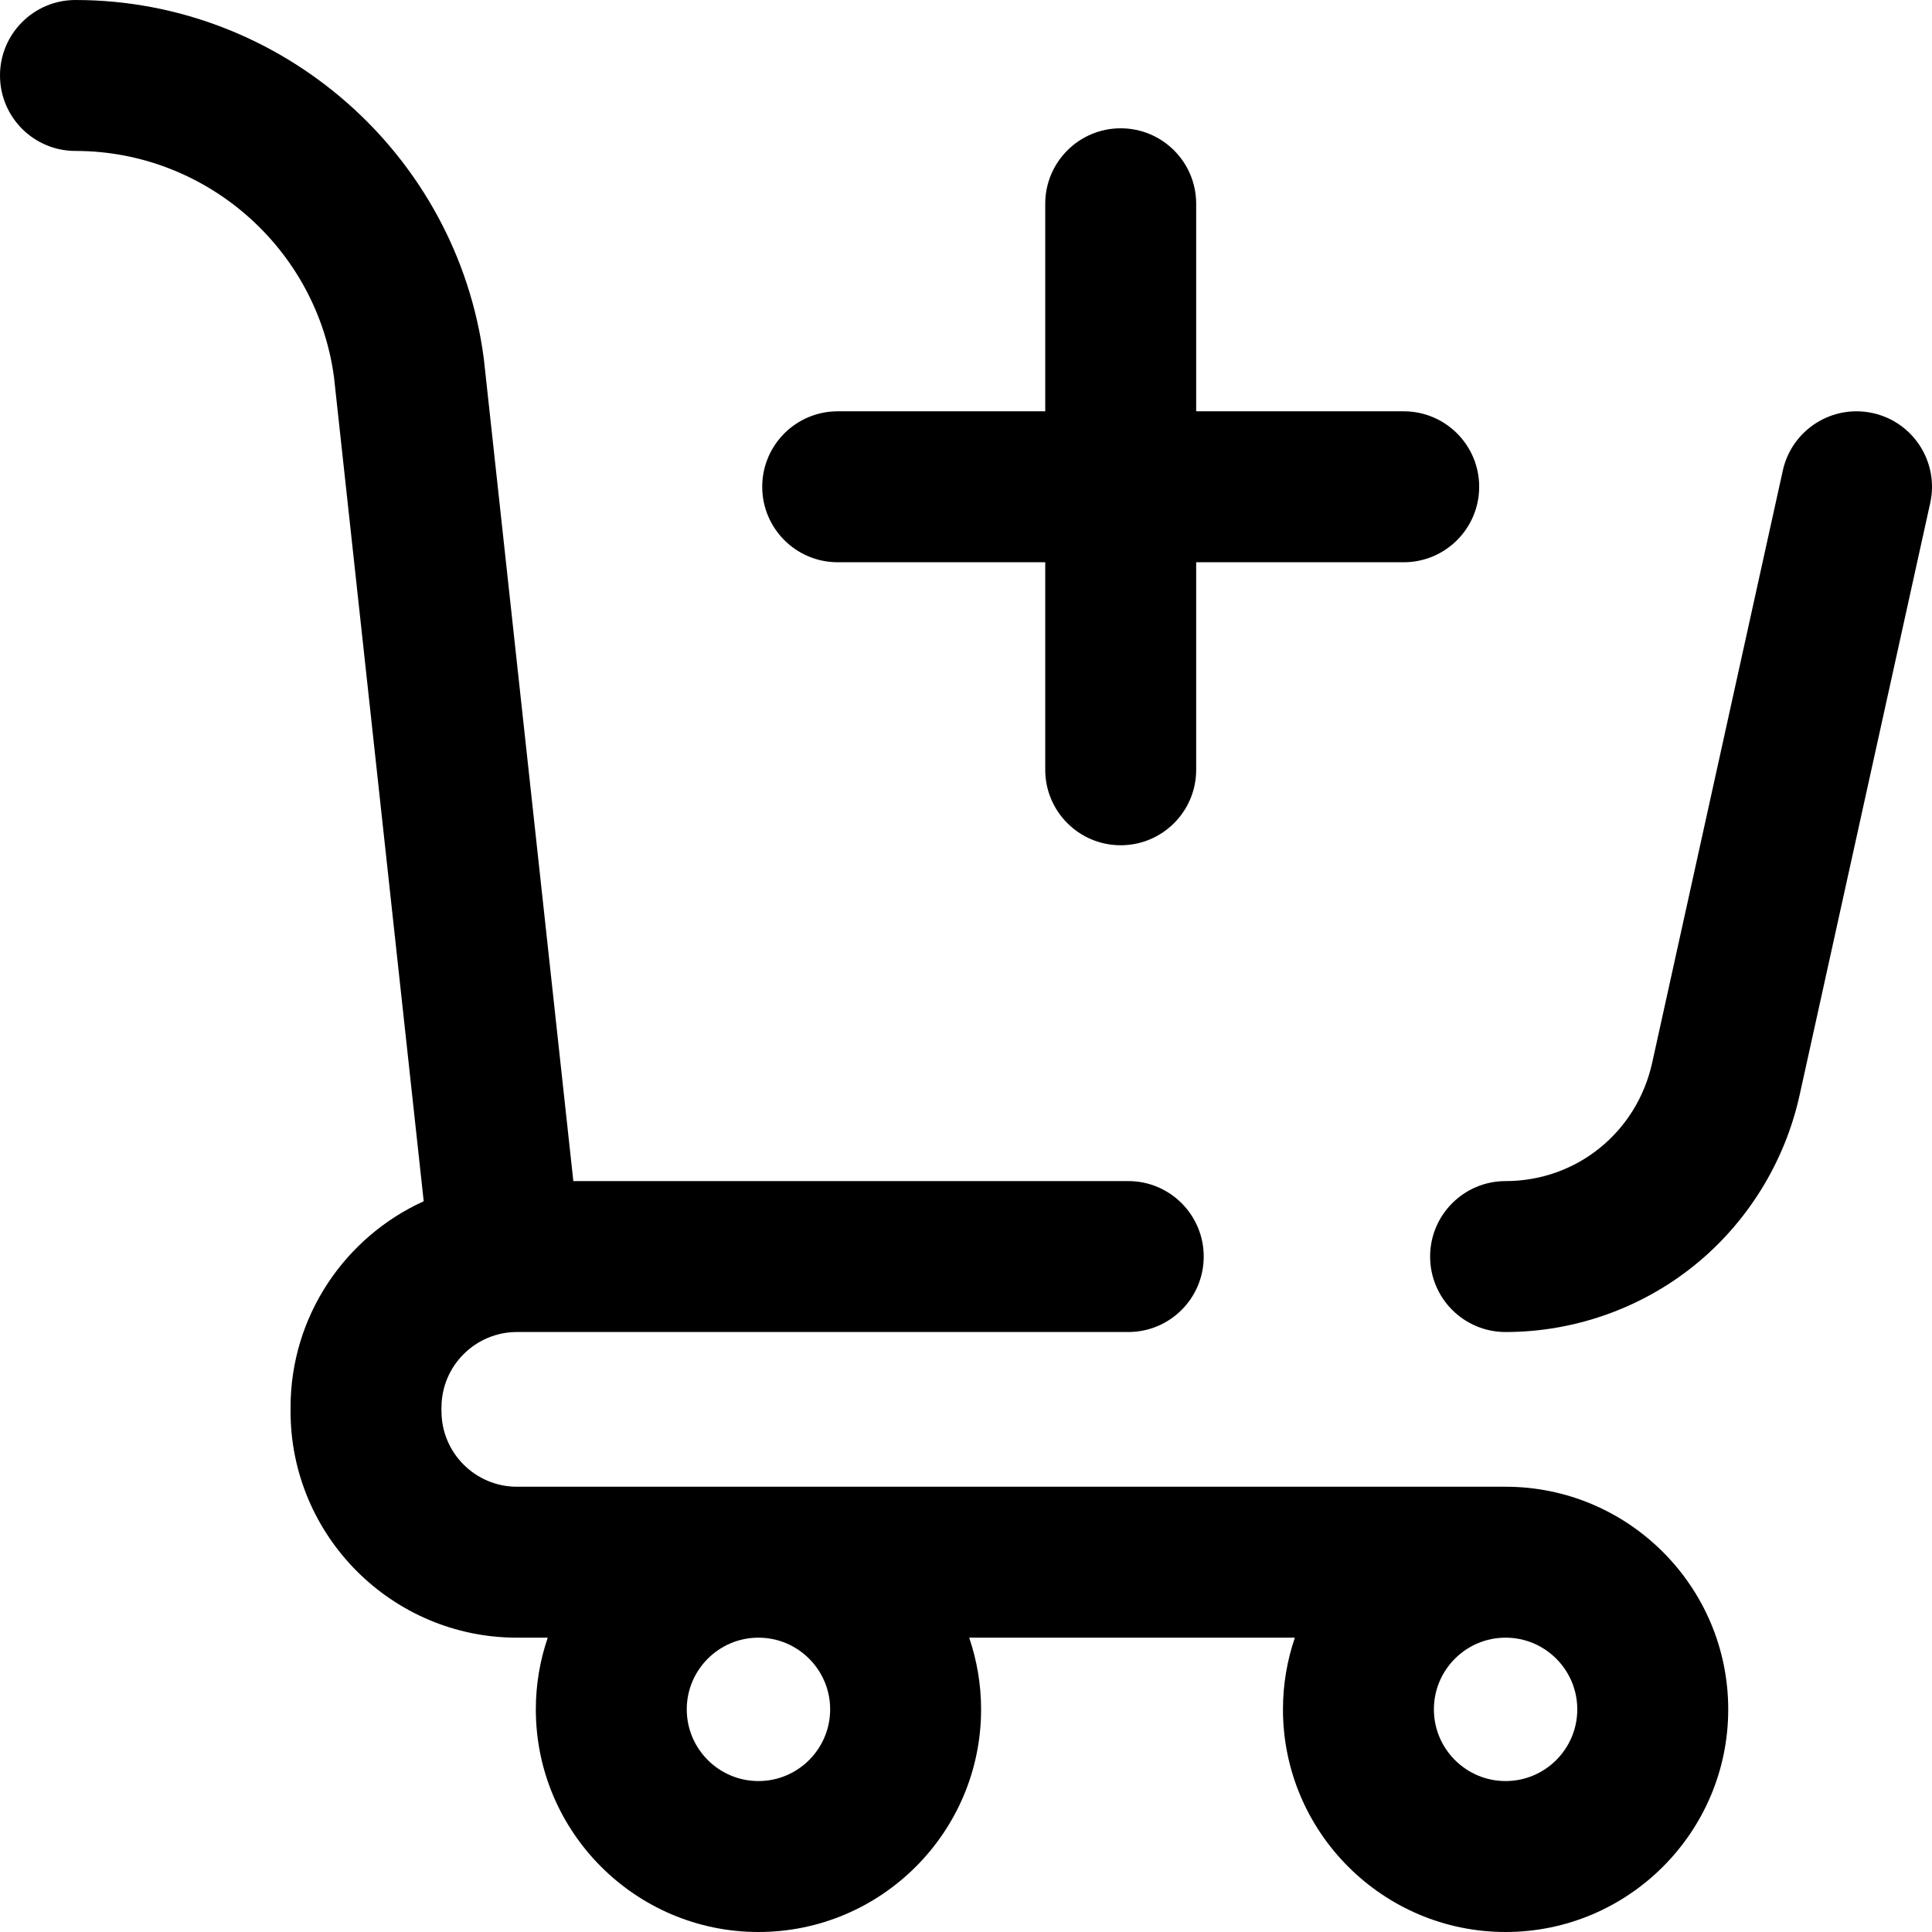
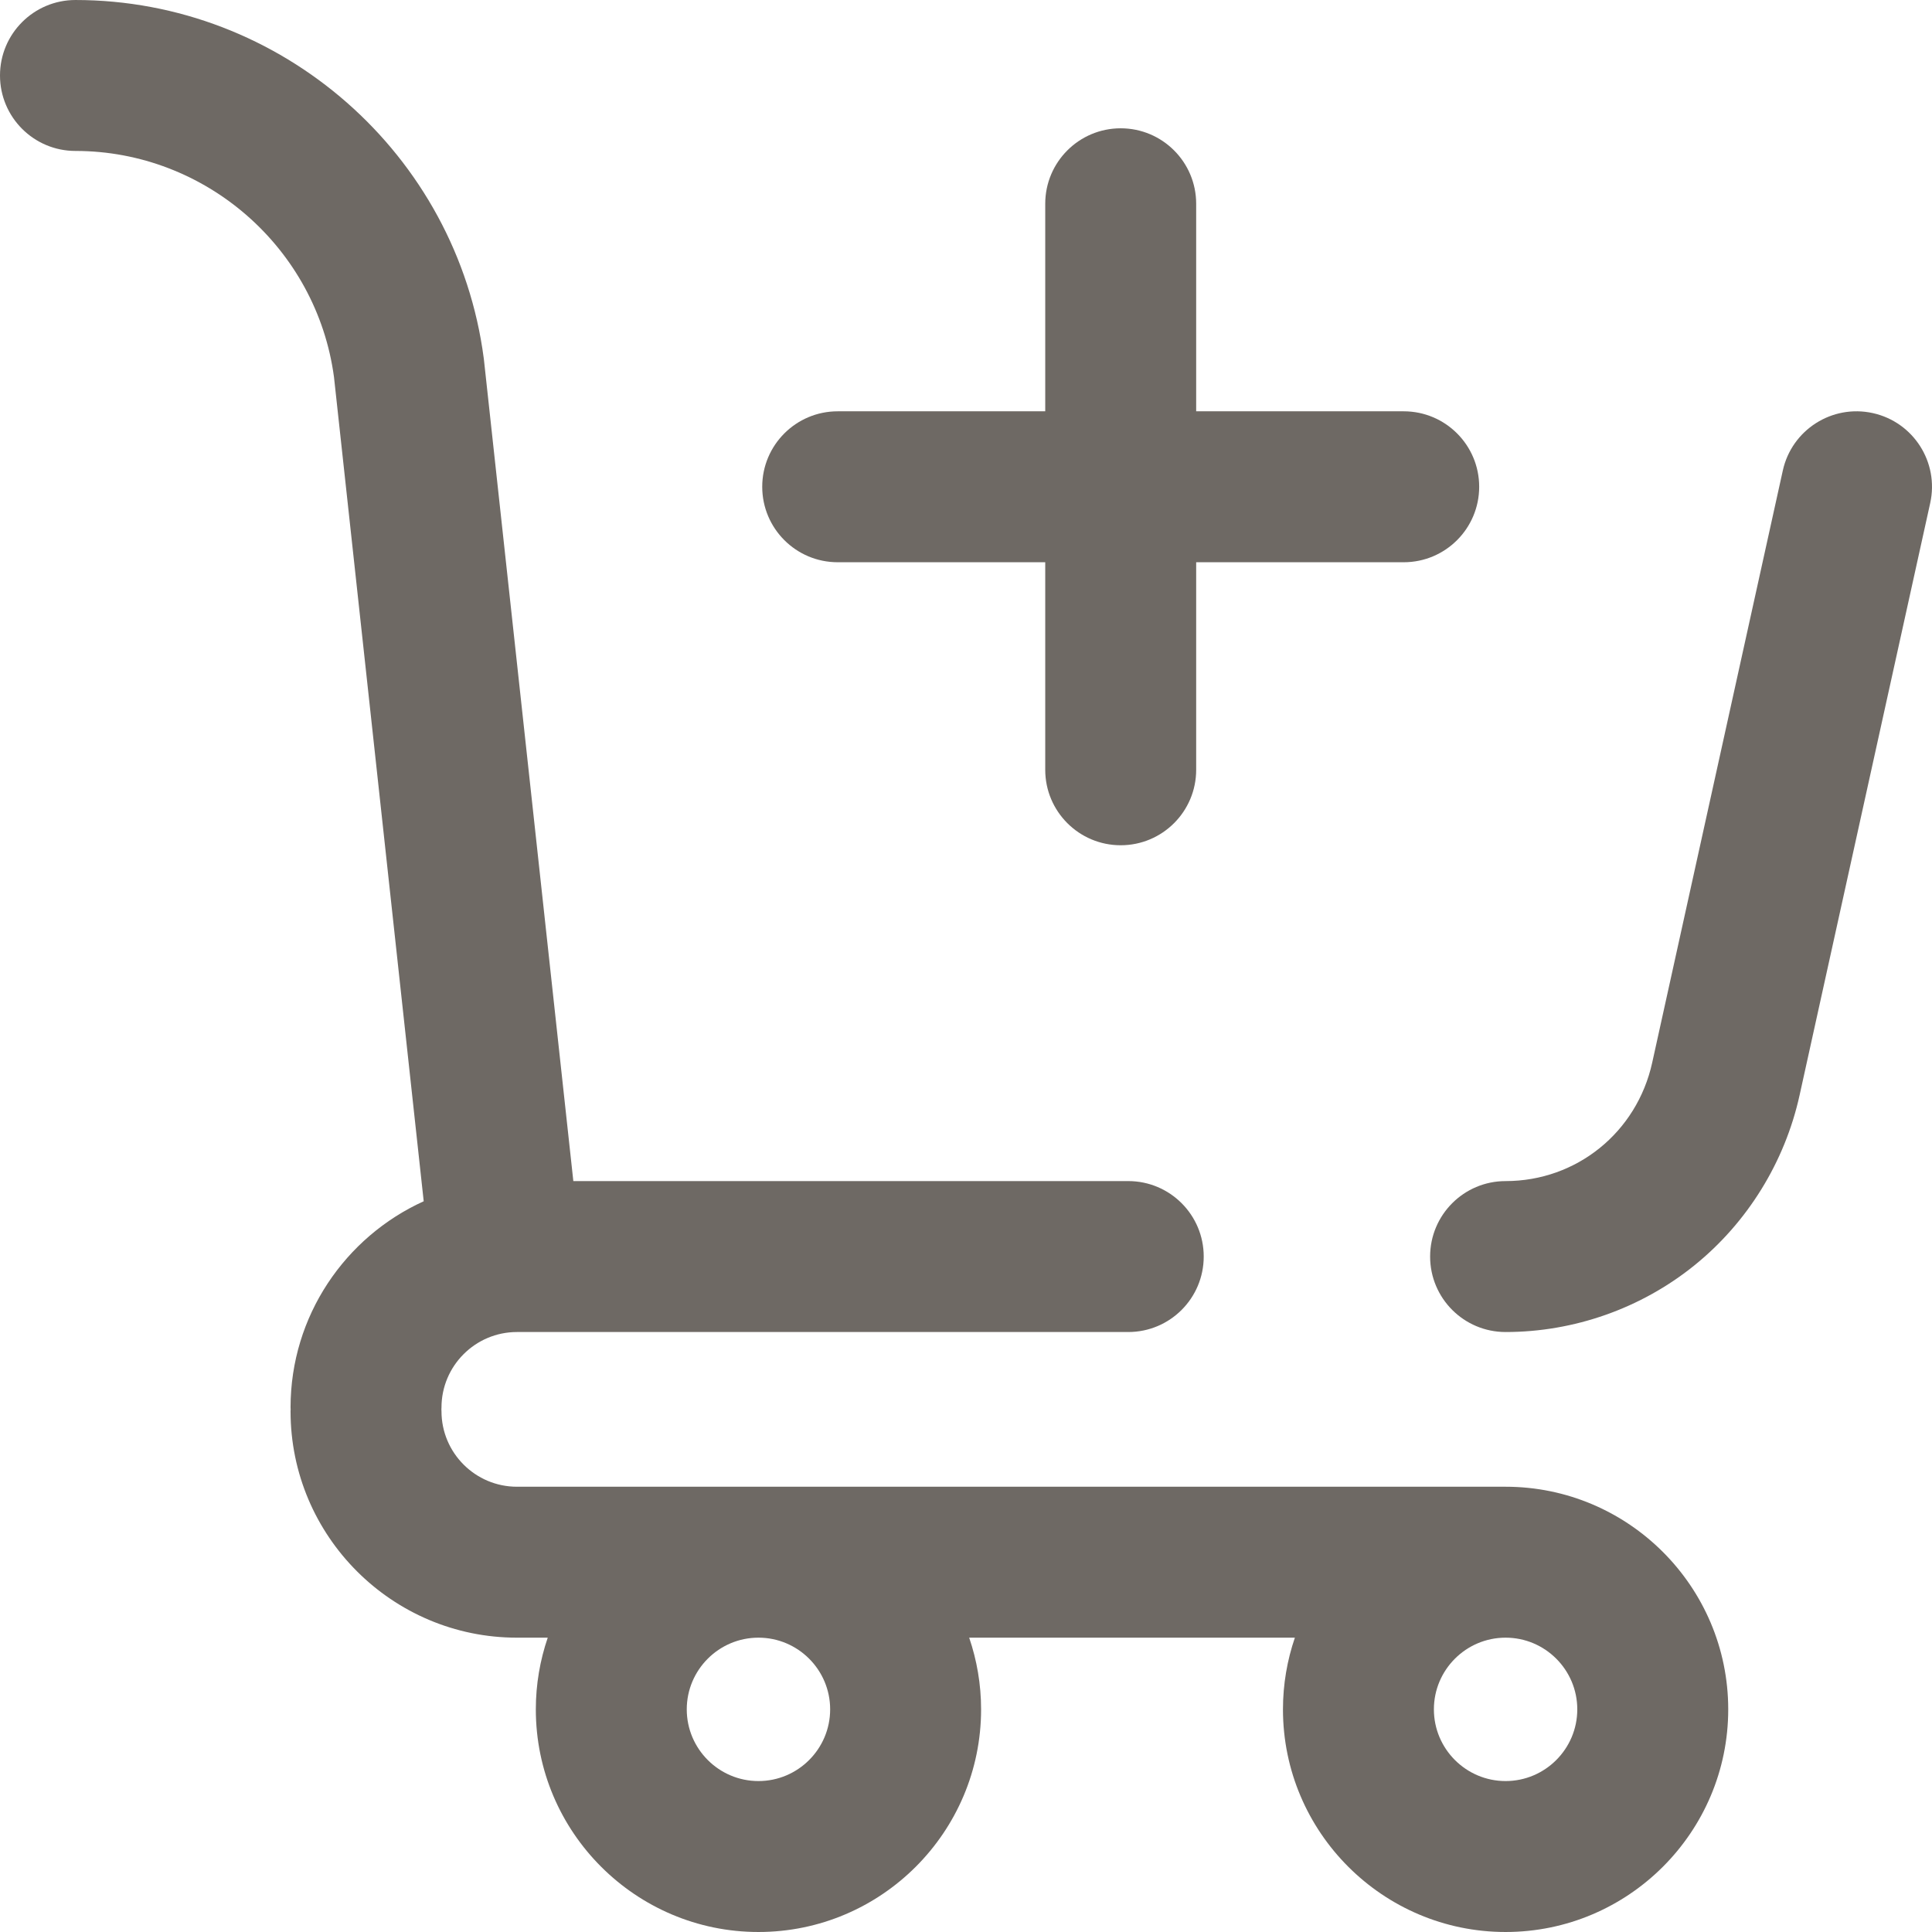
<svg xmlns="http://www.w3.org/2000/svg" version="1.1" id="Capa_1" x="0px" y="0px" viewBox="0 0 512 512" style="enable-background:new 0 0 512 512;" xml:space="preserve">
+   <style>
+         path{
+         fill: #6e6964
+         }
+     </style>
  <g>
    <g>
      <g>
        <path d="M221.998,149.001h55v55c0,11.046,8.954,20,20,20s20-8.954,20-20v-55h55c11.046,0,20-8.954,20-20s-8.954-20-20-20h-55v-55     c0-11.046-8.954-20-20-20s-20,8.954-20,20v55h-55c-11.046,0-20,8.954-20,20S210.952,149.001,221.998,149.001z" />
        <path d="M496.303,109.472c-10.785-2.378-21.459,4.436-23.838,15.222L437.85,281.618c-4.076,18.478-20.054,31.383-38.854,31.383     c-11.046,0-20,8.954-20,20s8.954,20,20,20c18.161,0,35.933-6.274,50.041-17.667C463.1,323.976,473,307.961,476.91,290.233     l34.616-156.924C513.906,122.523,507.091,111.85,496.303,109.472z" />
        <path d="M398.997,394H136.999c-11.028,0-20-8.972-20-20c0-0.169-0.021-0.332-0.025-0.5c0.004-0.168,0.025-0.331,0.025-0.5     c0-11.028,8.972-20,20-20h161.999c11.046,0,20-8.954,20-20s-8.954-20-20-20H151.94L128.251,95.37l-0.053-0.438     C121.098,40.813,74.582,0.002,20,0.002c-11.046,0-20,8.954-20,20s8.954,20,20,20c34.506,0,63.923,25.749,68.511,59.927     l23.775,218.418c-20.787,9.437-35.287,30.376-35.287,54.652c0,0.169,0.021,0.332,0.025,0.5c-0.004,0.168-0.025,0.331-0.025,0.5     c0,33.084,26.916,60,60,60h8.157c-2.036,5.967-3.157,12.353-3.157,19c0,32.533,26.467,59,59,59c32.533,0,59-26.467,59-59     c0-6.647-1.121-13.033-3.157-19h86.313c-2.036,5.967-3.157,12.353-3.157,19c0,32.533,26.467,59,59,59c32.533,0,59-26.467,59-59     C457.996,420.466,431.53,393.999,398.997,394z M200.998,471.998c-10.477,0-19-8.523-19-19c0-10.477,8.523-19,19-19     s19,8.523,19,19C219.998,463.475,211.475,471.998,200.998,471.998z M398.997,471.998c-10.477,0-19-8.523-19-19     c0-10.477,8.523-19,19-19c10.477,0,19,8.523,19,19C417.997,463.475,409.474,471.998,398.997,471.998z" />
      </g>
    </g>
  </g>
  <g>
</g>
  <g>
</g>
  <g>
</g>
  <g>
</g>
  <g>
</g>
  <g>
</g>
  <g>
</g>
  <g>
</g>
  <g>
</g>
  <g>
</g>
  <g>
</g>
  <g>
</g>
  <g>
</g>
  <g>
</g>
  <g>
</g>
</svg>
